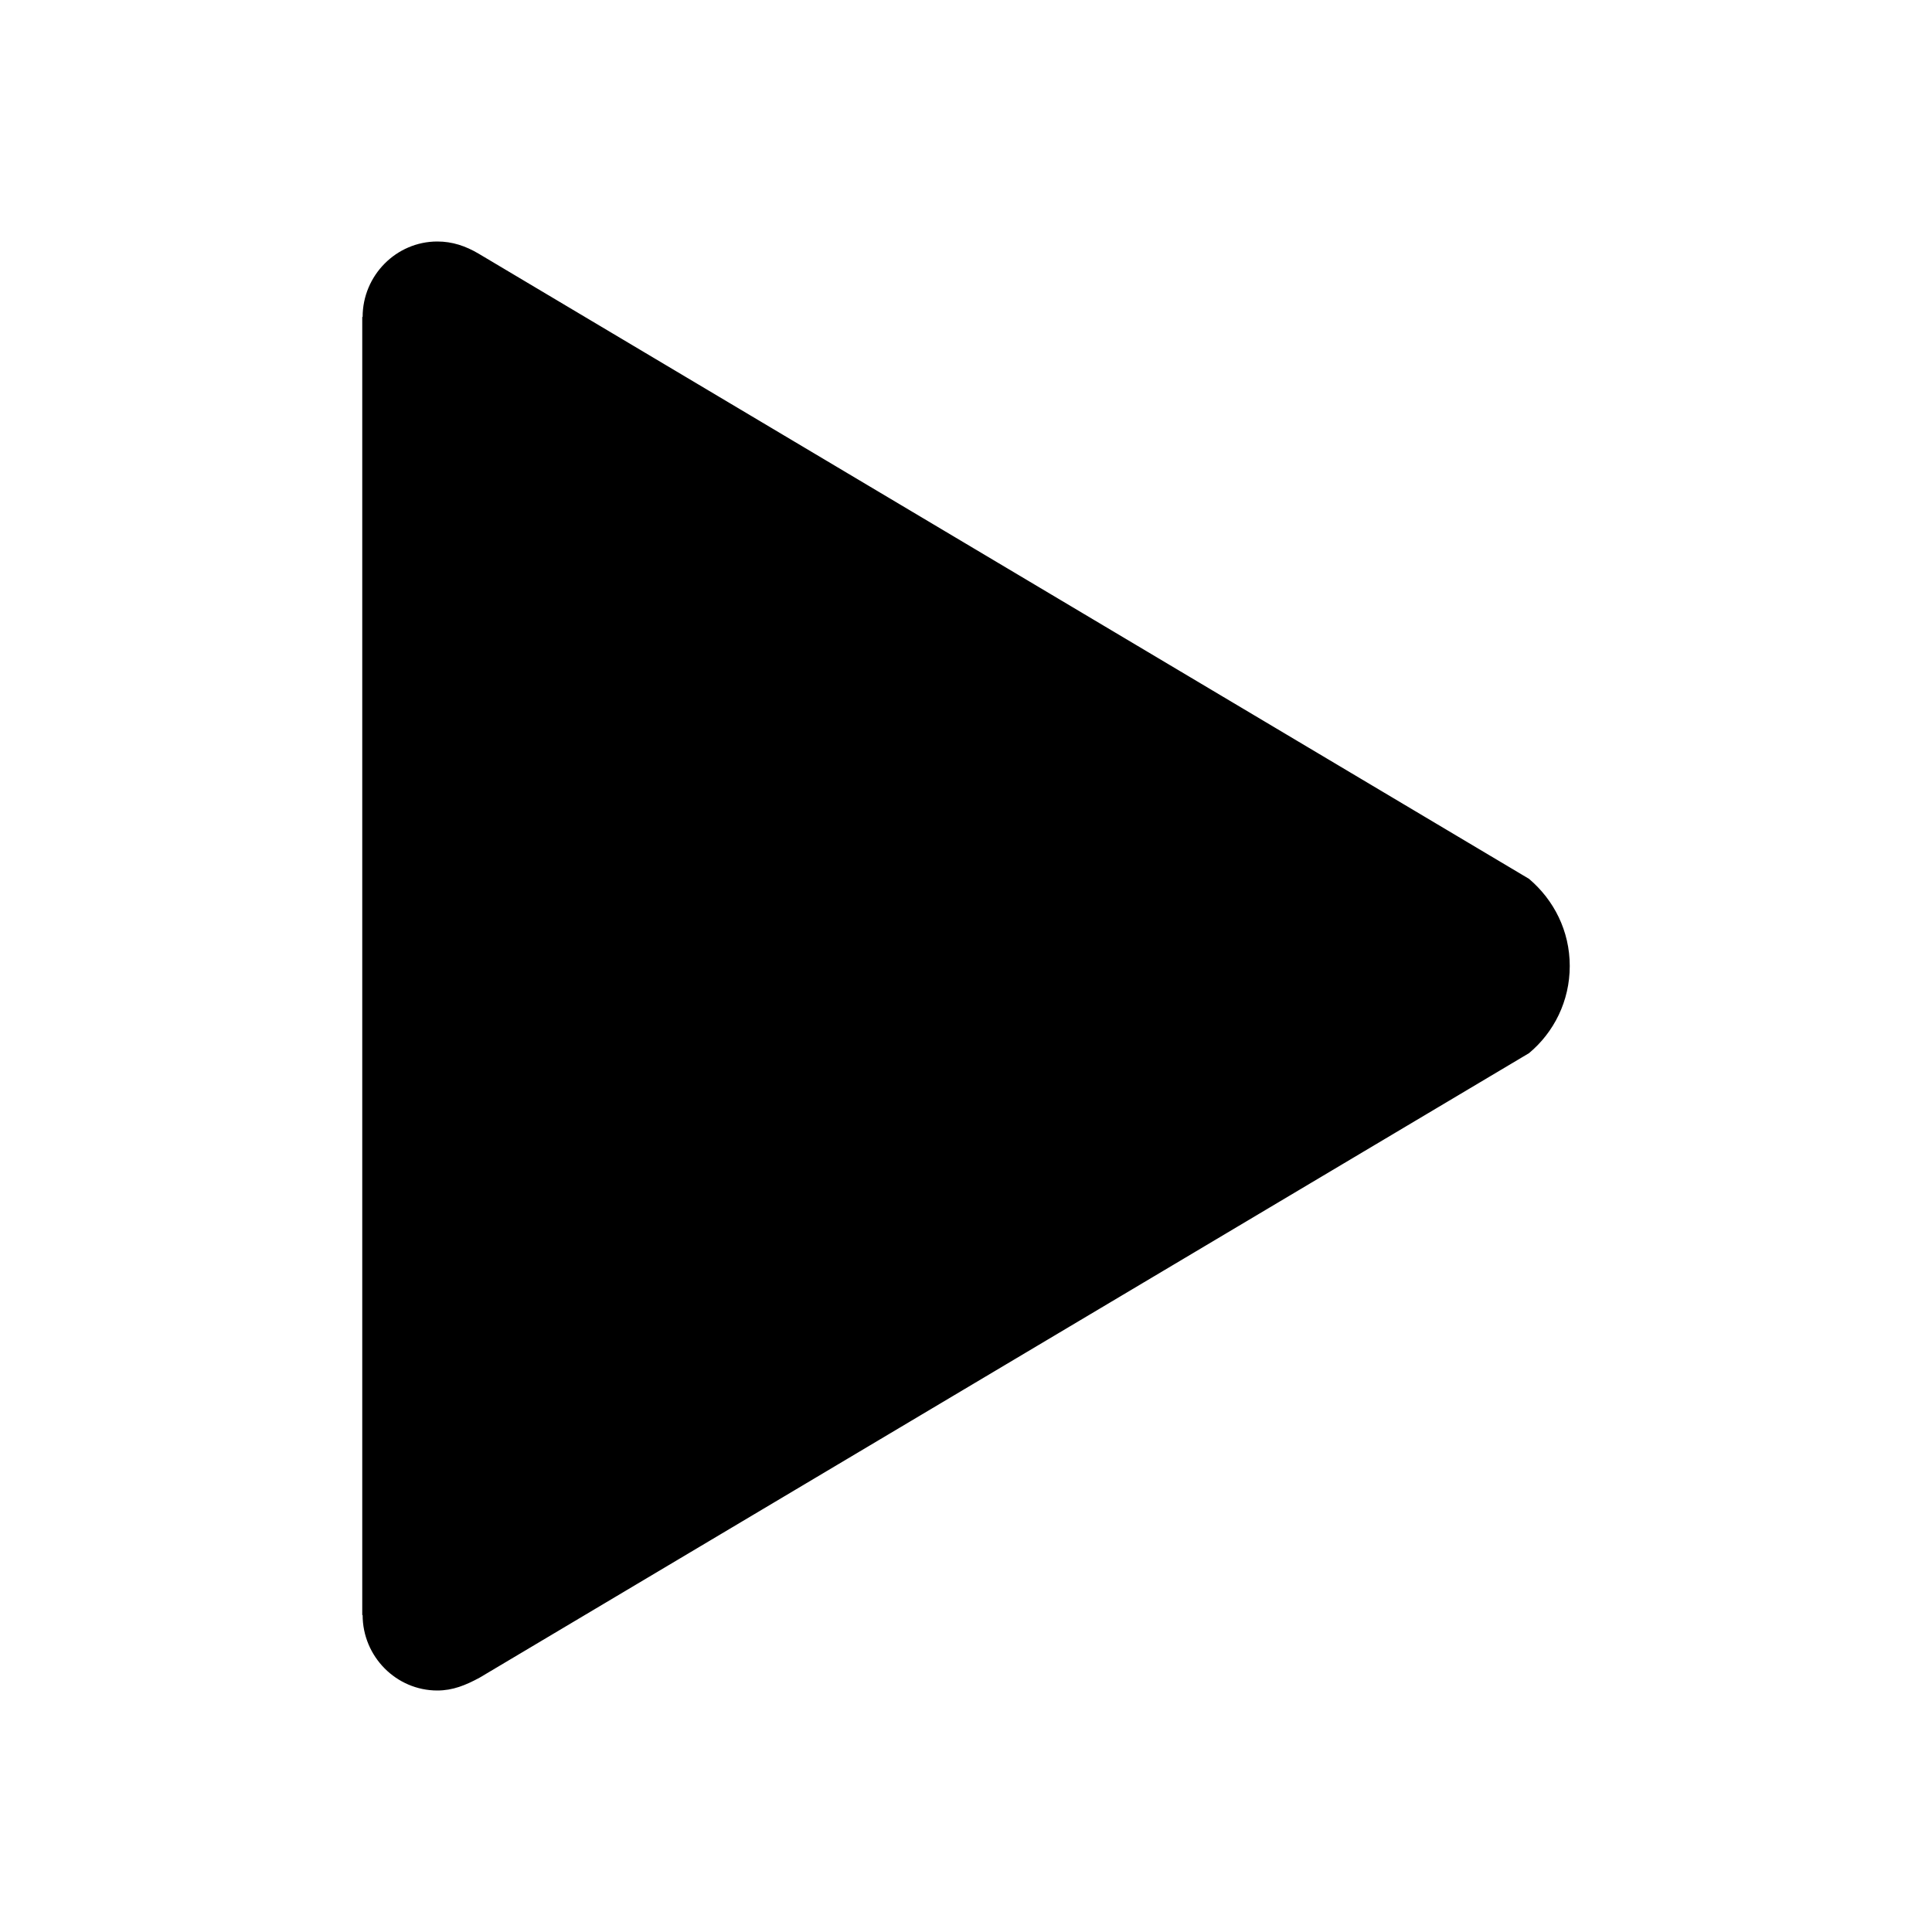
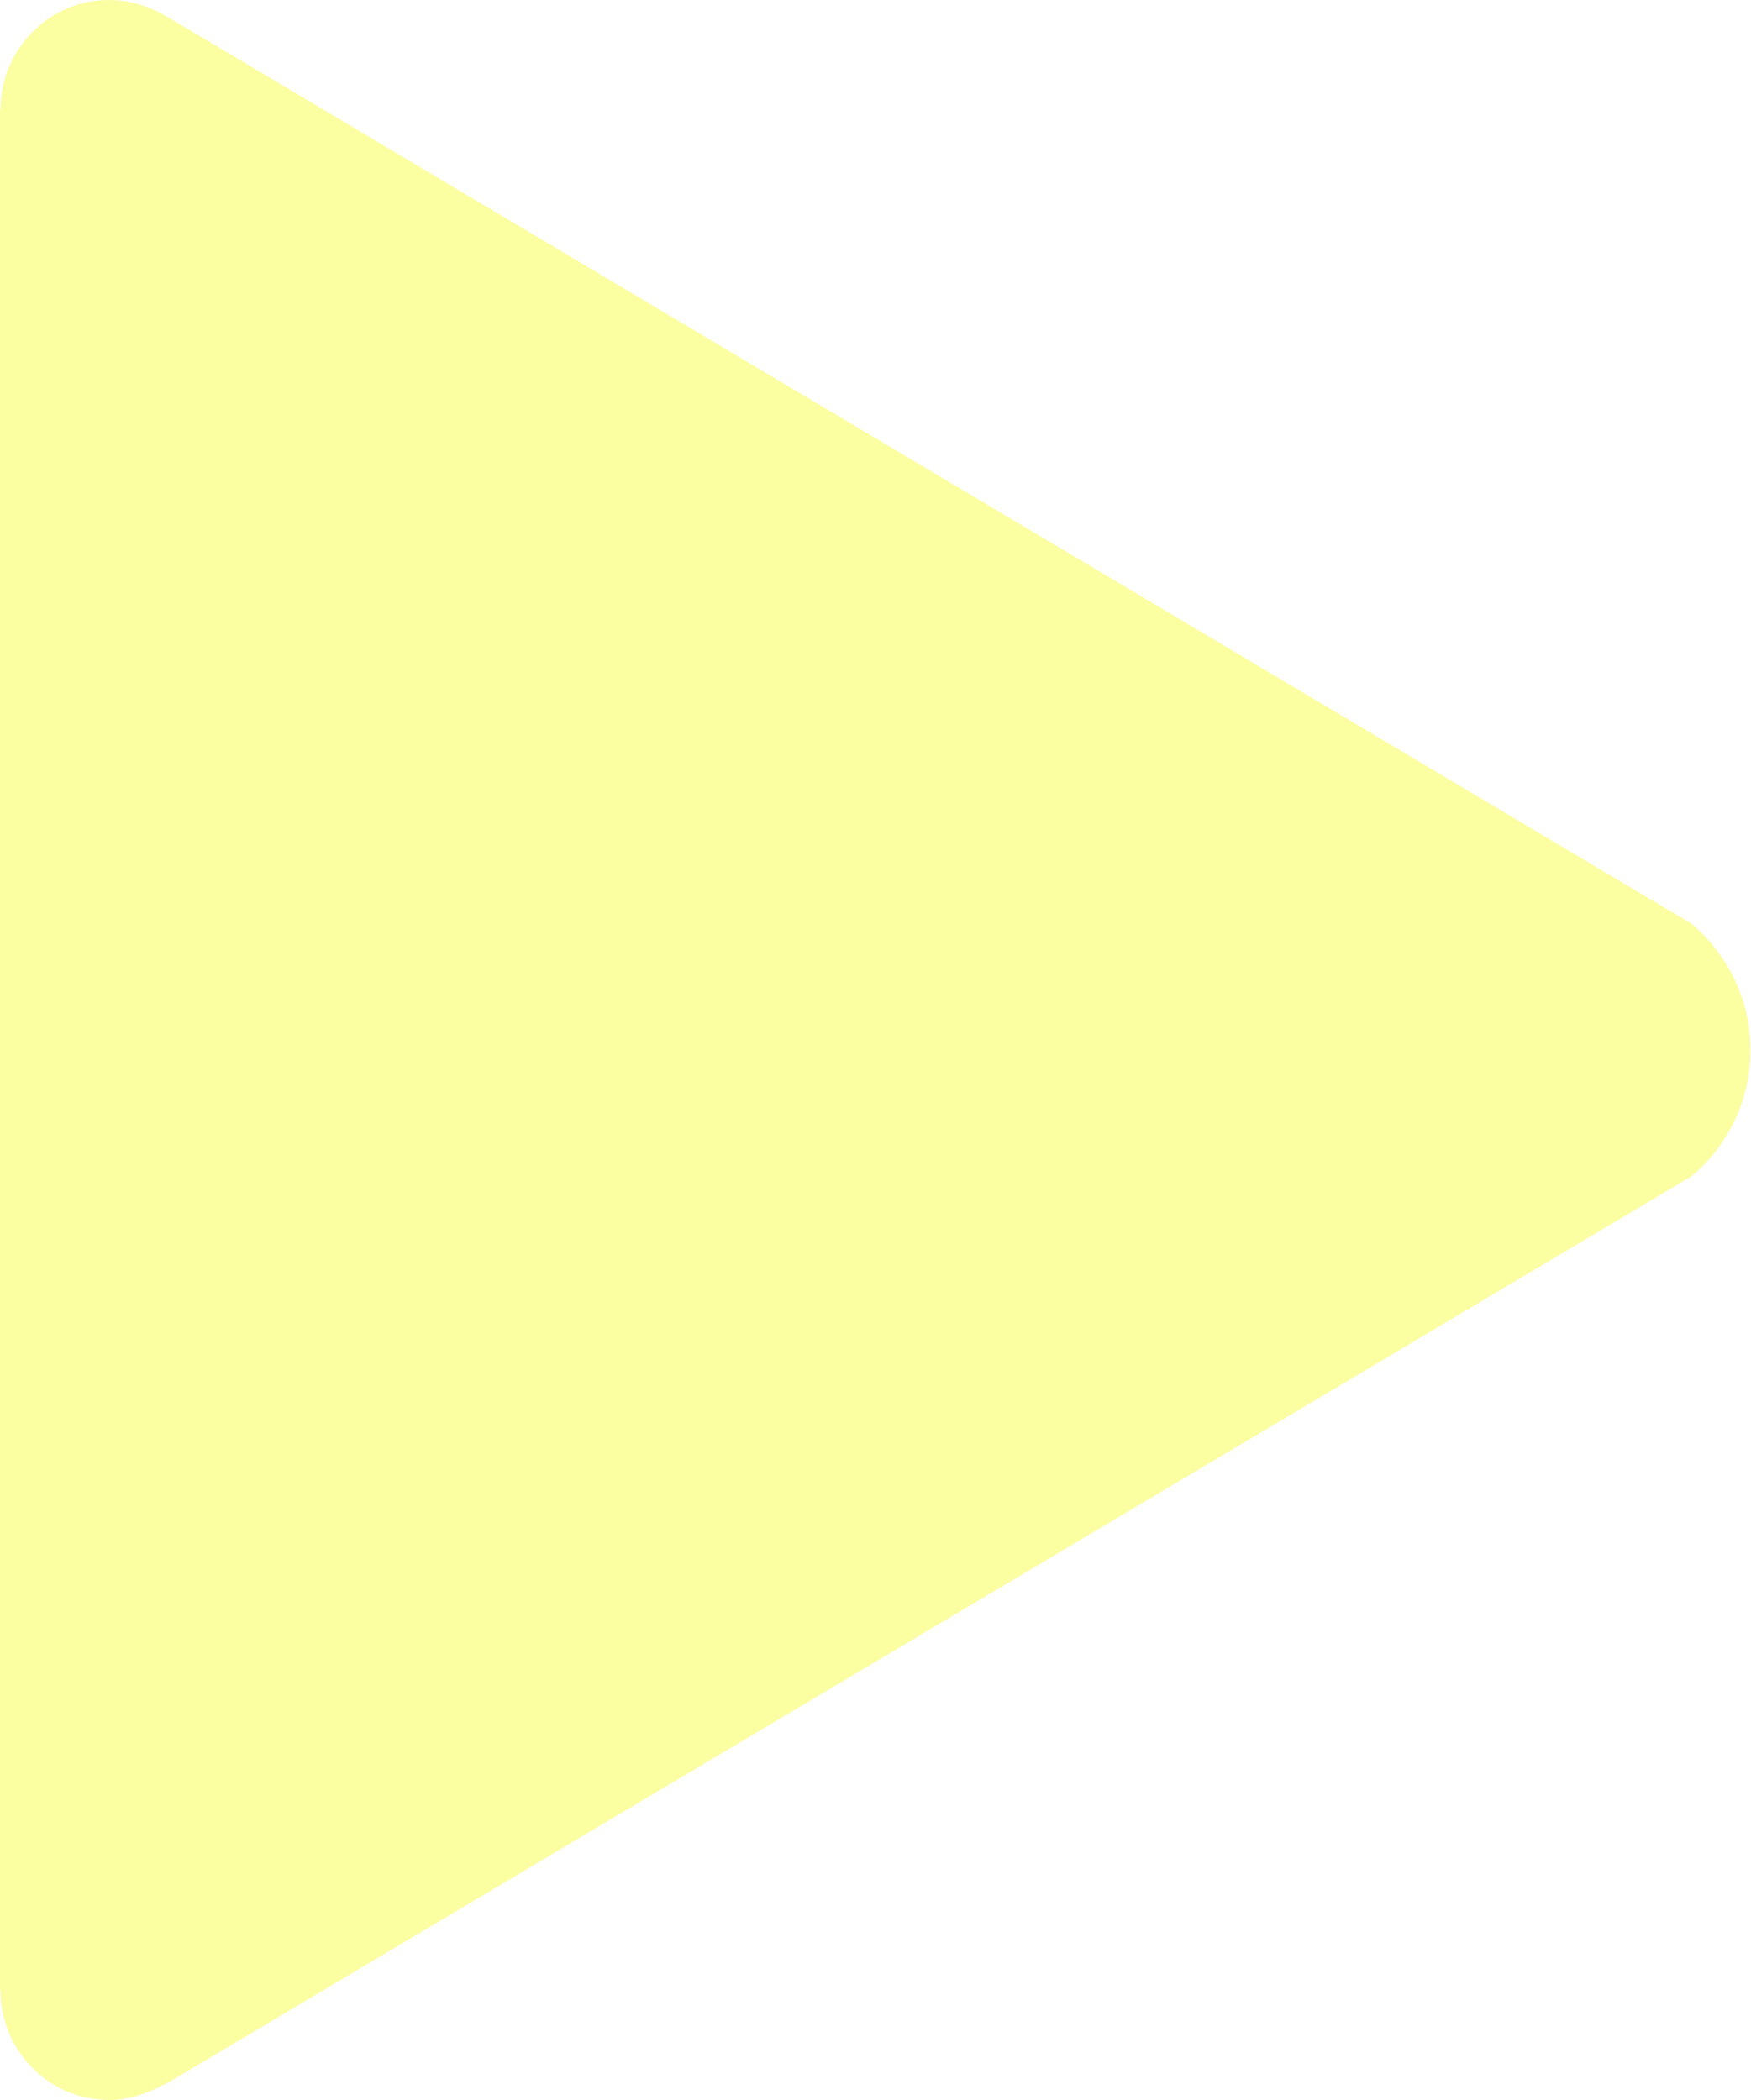
- <svg xmlns="http://www.w3.org/2000/svg" height="512px" id="Layer_1" style="enable-background:new 0 0 512 512;" version="1.1" viewBox="0 0 512 512" width="512px" xml:space="preserve">
-   <path d="M405.2,232.9L126.8,67.2c-3.4-2-6.9-3.2-10.9-3.2c-10.9,0-19.8,9-19.8,20H96v344h0.1c0,11,8.9,20,19.8,20  c4.1,0,7.5-1.4,11.2-3.4l278.1-165.5c6.6-5.5,10.8-13.8,10.8-23.1C416,246.7,411.8,238.5,405.2,232.9z" />
+ <svg xmlns="http://www.w3.org/2000/svg" id="Layer_1" data-name="Layer 1" viewBox="0 0 320 384">
+   <defs>
+     <style>
+       .cls-1 {
+         fill: #fbffa2;
+       }
+     </style>
+   </defs>
+   <path class="cls-1" d="M309.2,168.9L30.8,3.2c-3.4-2-6.9-3.2-10.9-3.2C9,0,.1,9,.1,20h-.1v344h.1c0,11,8.9,20,19.8,20,4.1,0,7.5-1.4,11.2-3.4l278.1-165.5c6.6-5.5,10.8-13.8,10.8-23.1s-4.2-17.5-10.8-23.1Z" />
</svg>
